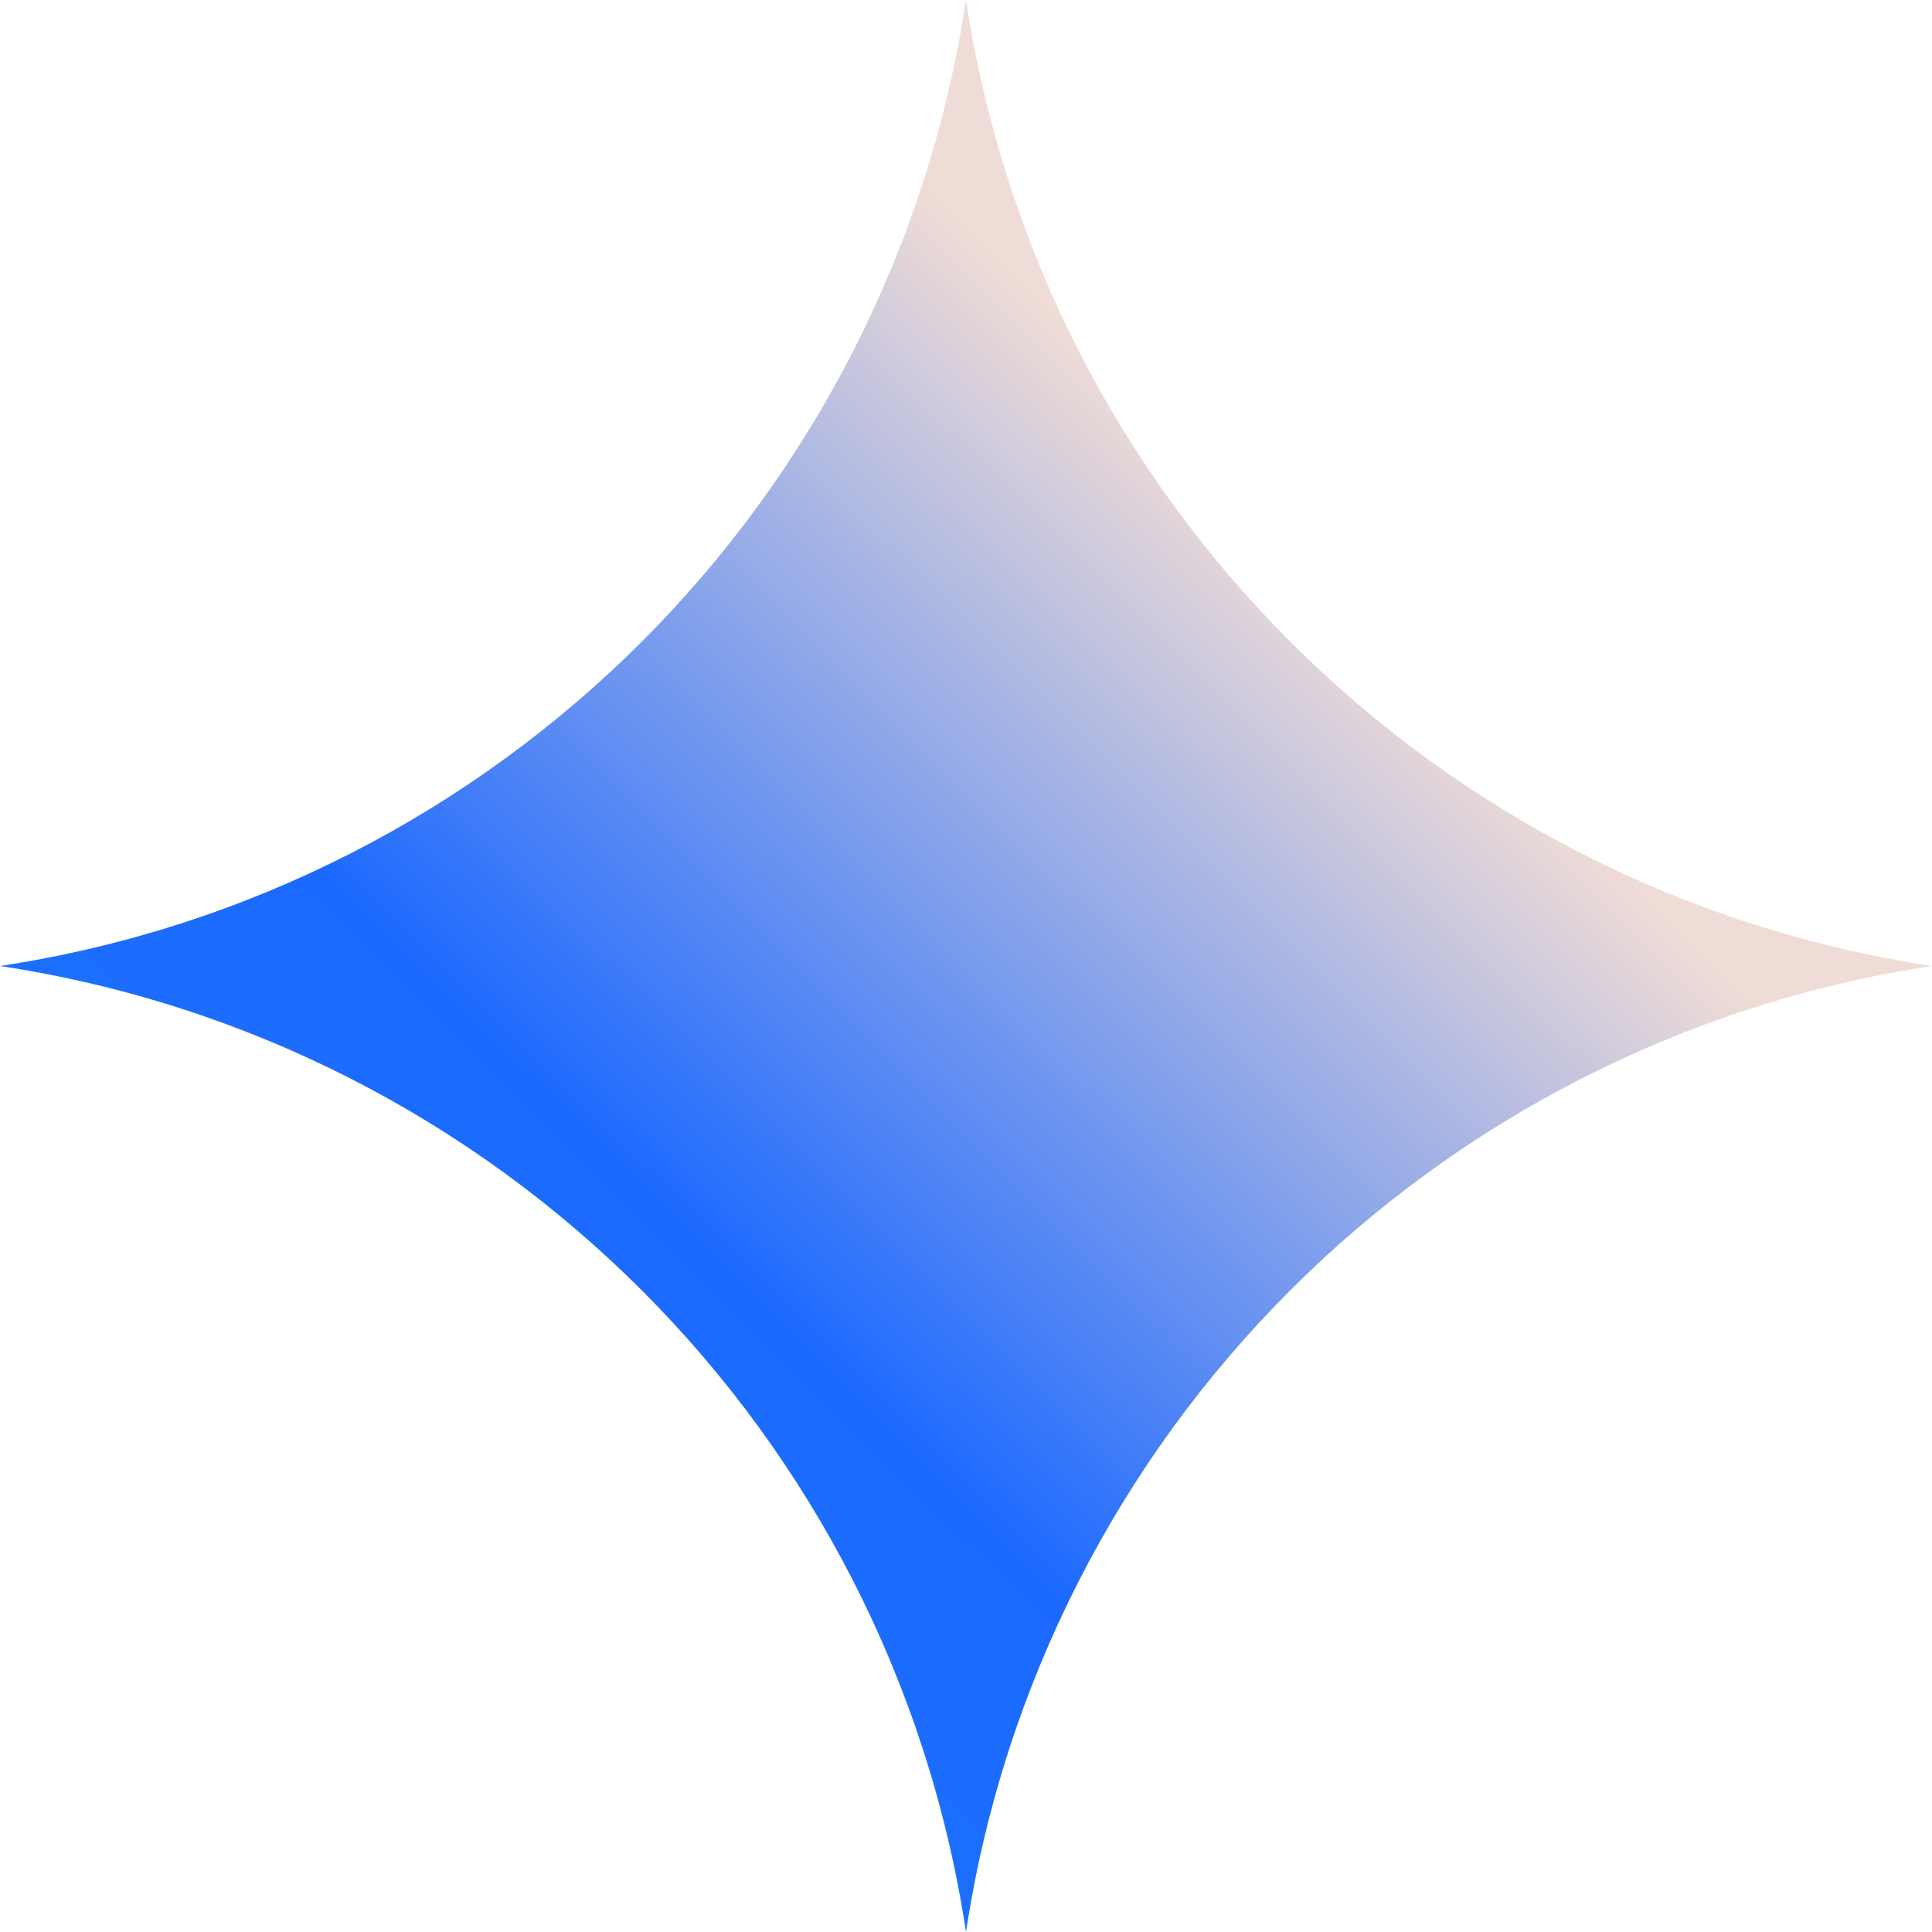
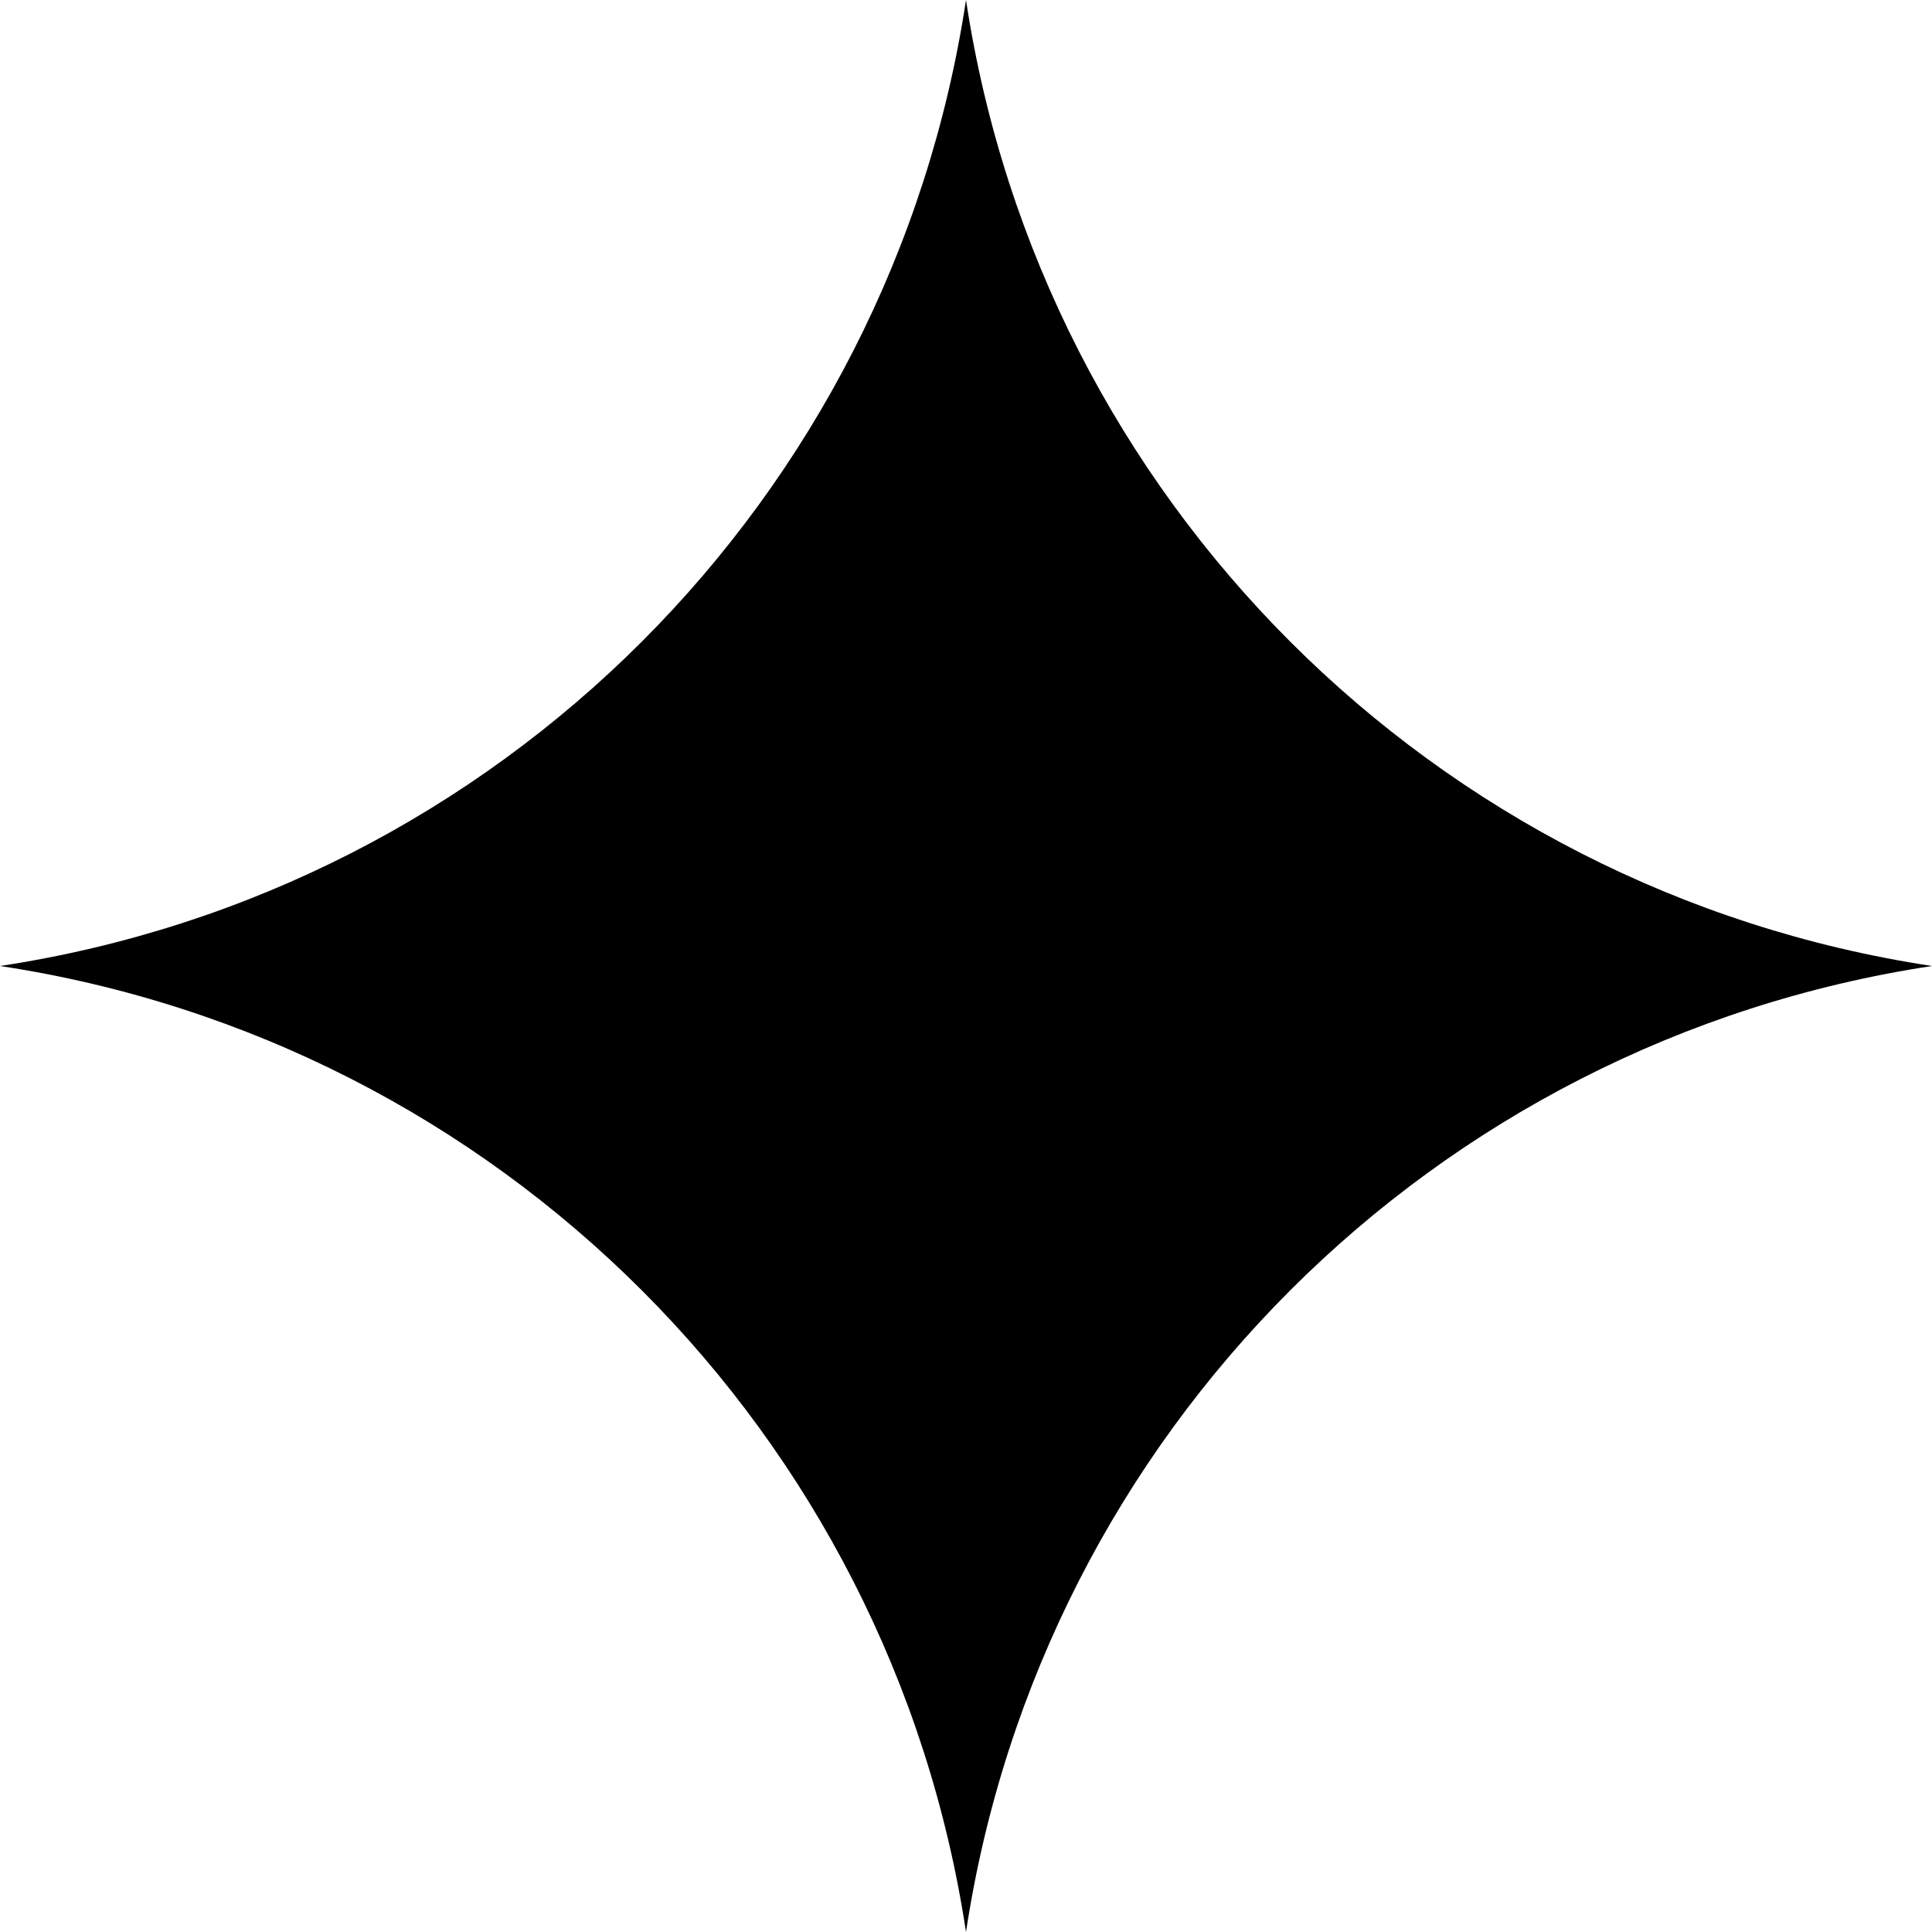
- <svg xmlns="http://www.w3.org/2000/svg" height="1em" style="flex:none;line-height:1" viewBox="0 0 24 24" width="1em">
-   <defs>
-     <linearGradient id="lobe-icons-gemini-fill" x1="0%" x2="68.73%" y1="100%" y2="30.395%">
-       <stop offset="0%" stop-color="#1C7DFF" />
-       <stop offset="52.021%" stop-color="#1C69FF" />
-       <stop offset="100%" stop-color="#F0DCD6" />
-     </linearGradient>
-   </defs>
-   <path d="M12 24A14.304 14.304 0 000 12 14.304 14.304 0 0012 0a14.305 14.305 0 0012 12 14.305 14.305 0 00-12 12" fill="url(#lobe-icons-gemini-fill)" fill-rule="nonzero" />
+ <svg xmlns="http://www.w3.org/2000/svg" fill="currentColor" fill-rule="evenodd" height="1em" style="flex:none;line-height:1" viewBox="0 0 24 24" width="1em">
+   <path d="M12 24A14.304 14.304 0 000 12 14.304 14.304 0 0012 0a14.305 14.305 0 0012 12 14.305 14.305 0 00-12 12" />
</svg>
